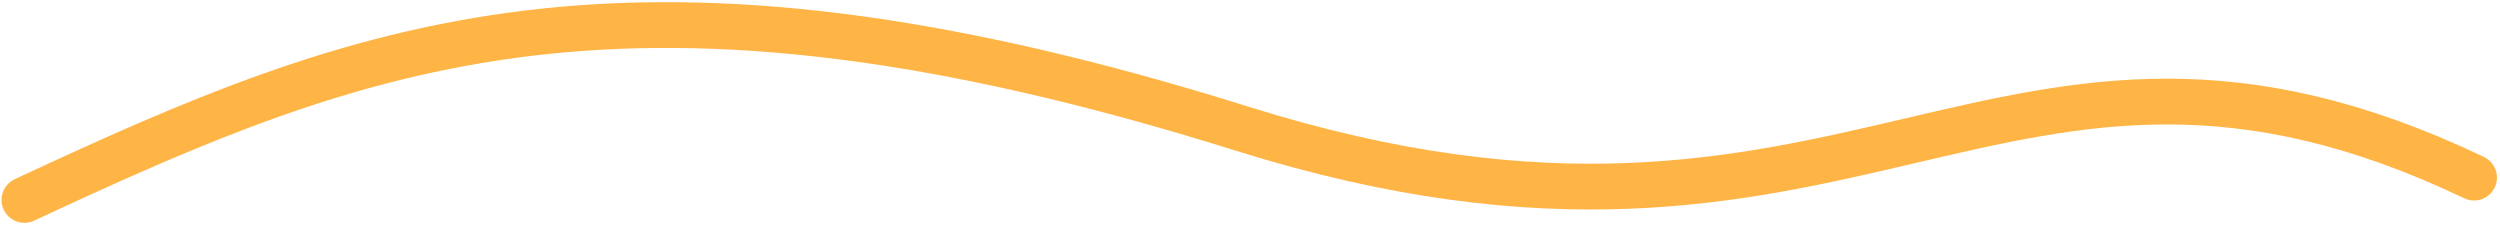
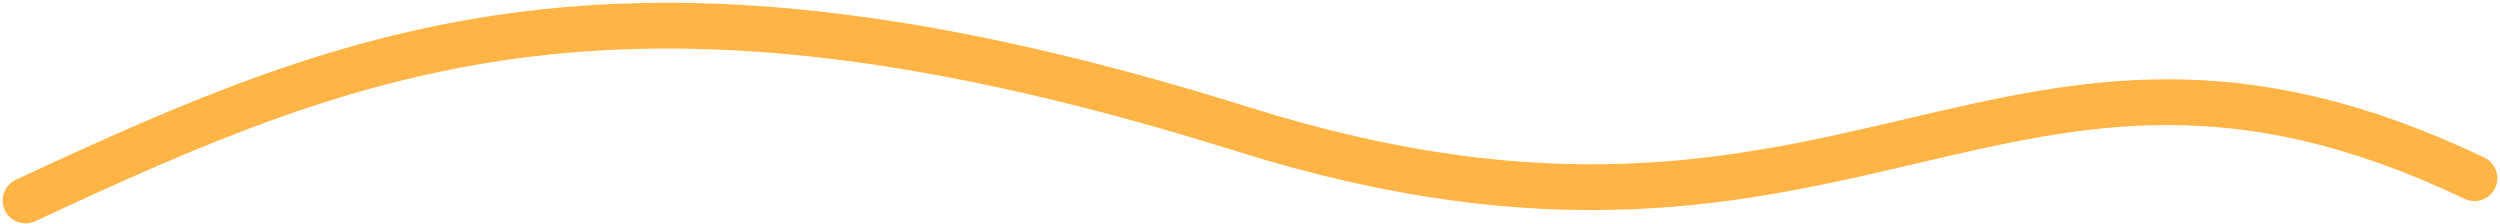
- <svg xmlns="http://www.w3.org/2000/svg" width="819" height="74" viewBox="0 0 819 74" fill="none">
-   <path d="M8 65.5C118.5 14 205.5 -21 407 42.183C608.5 105.366 655 -16 810.5 58.183" stroke="#FFB546" stroke-width="15" stroke-linecap="round" />
+ <svg xmlns="http://www.w3.org/2000/svg" width="615" height="55" viewBox="0 0 615 55" fill="none">
+   <path d="M6.282 49.326C89.234 10.665 154.544 -15.61 305.809 31.822C457.074 79.252 491.981 -11.856 608.714 43.833" stroke="#FFB546" stroke-width="11.26" stroke-linecap="round" />
</svg>
